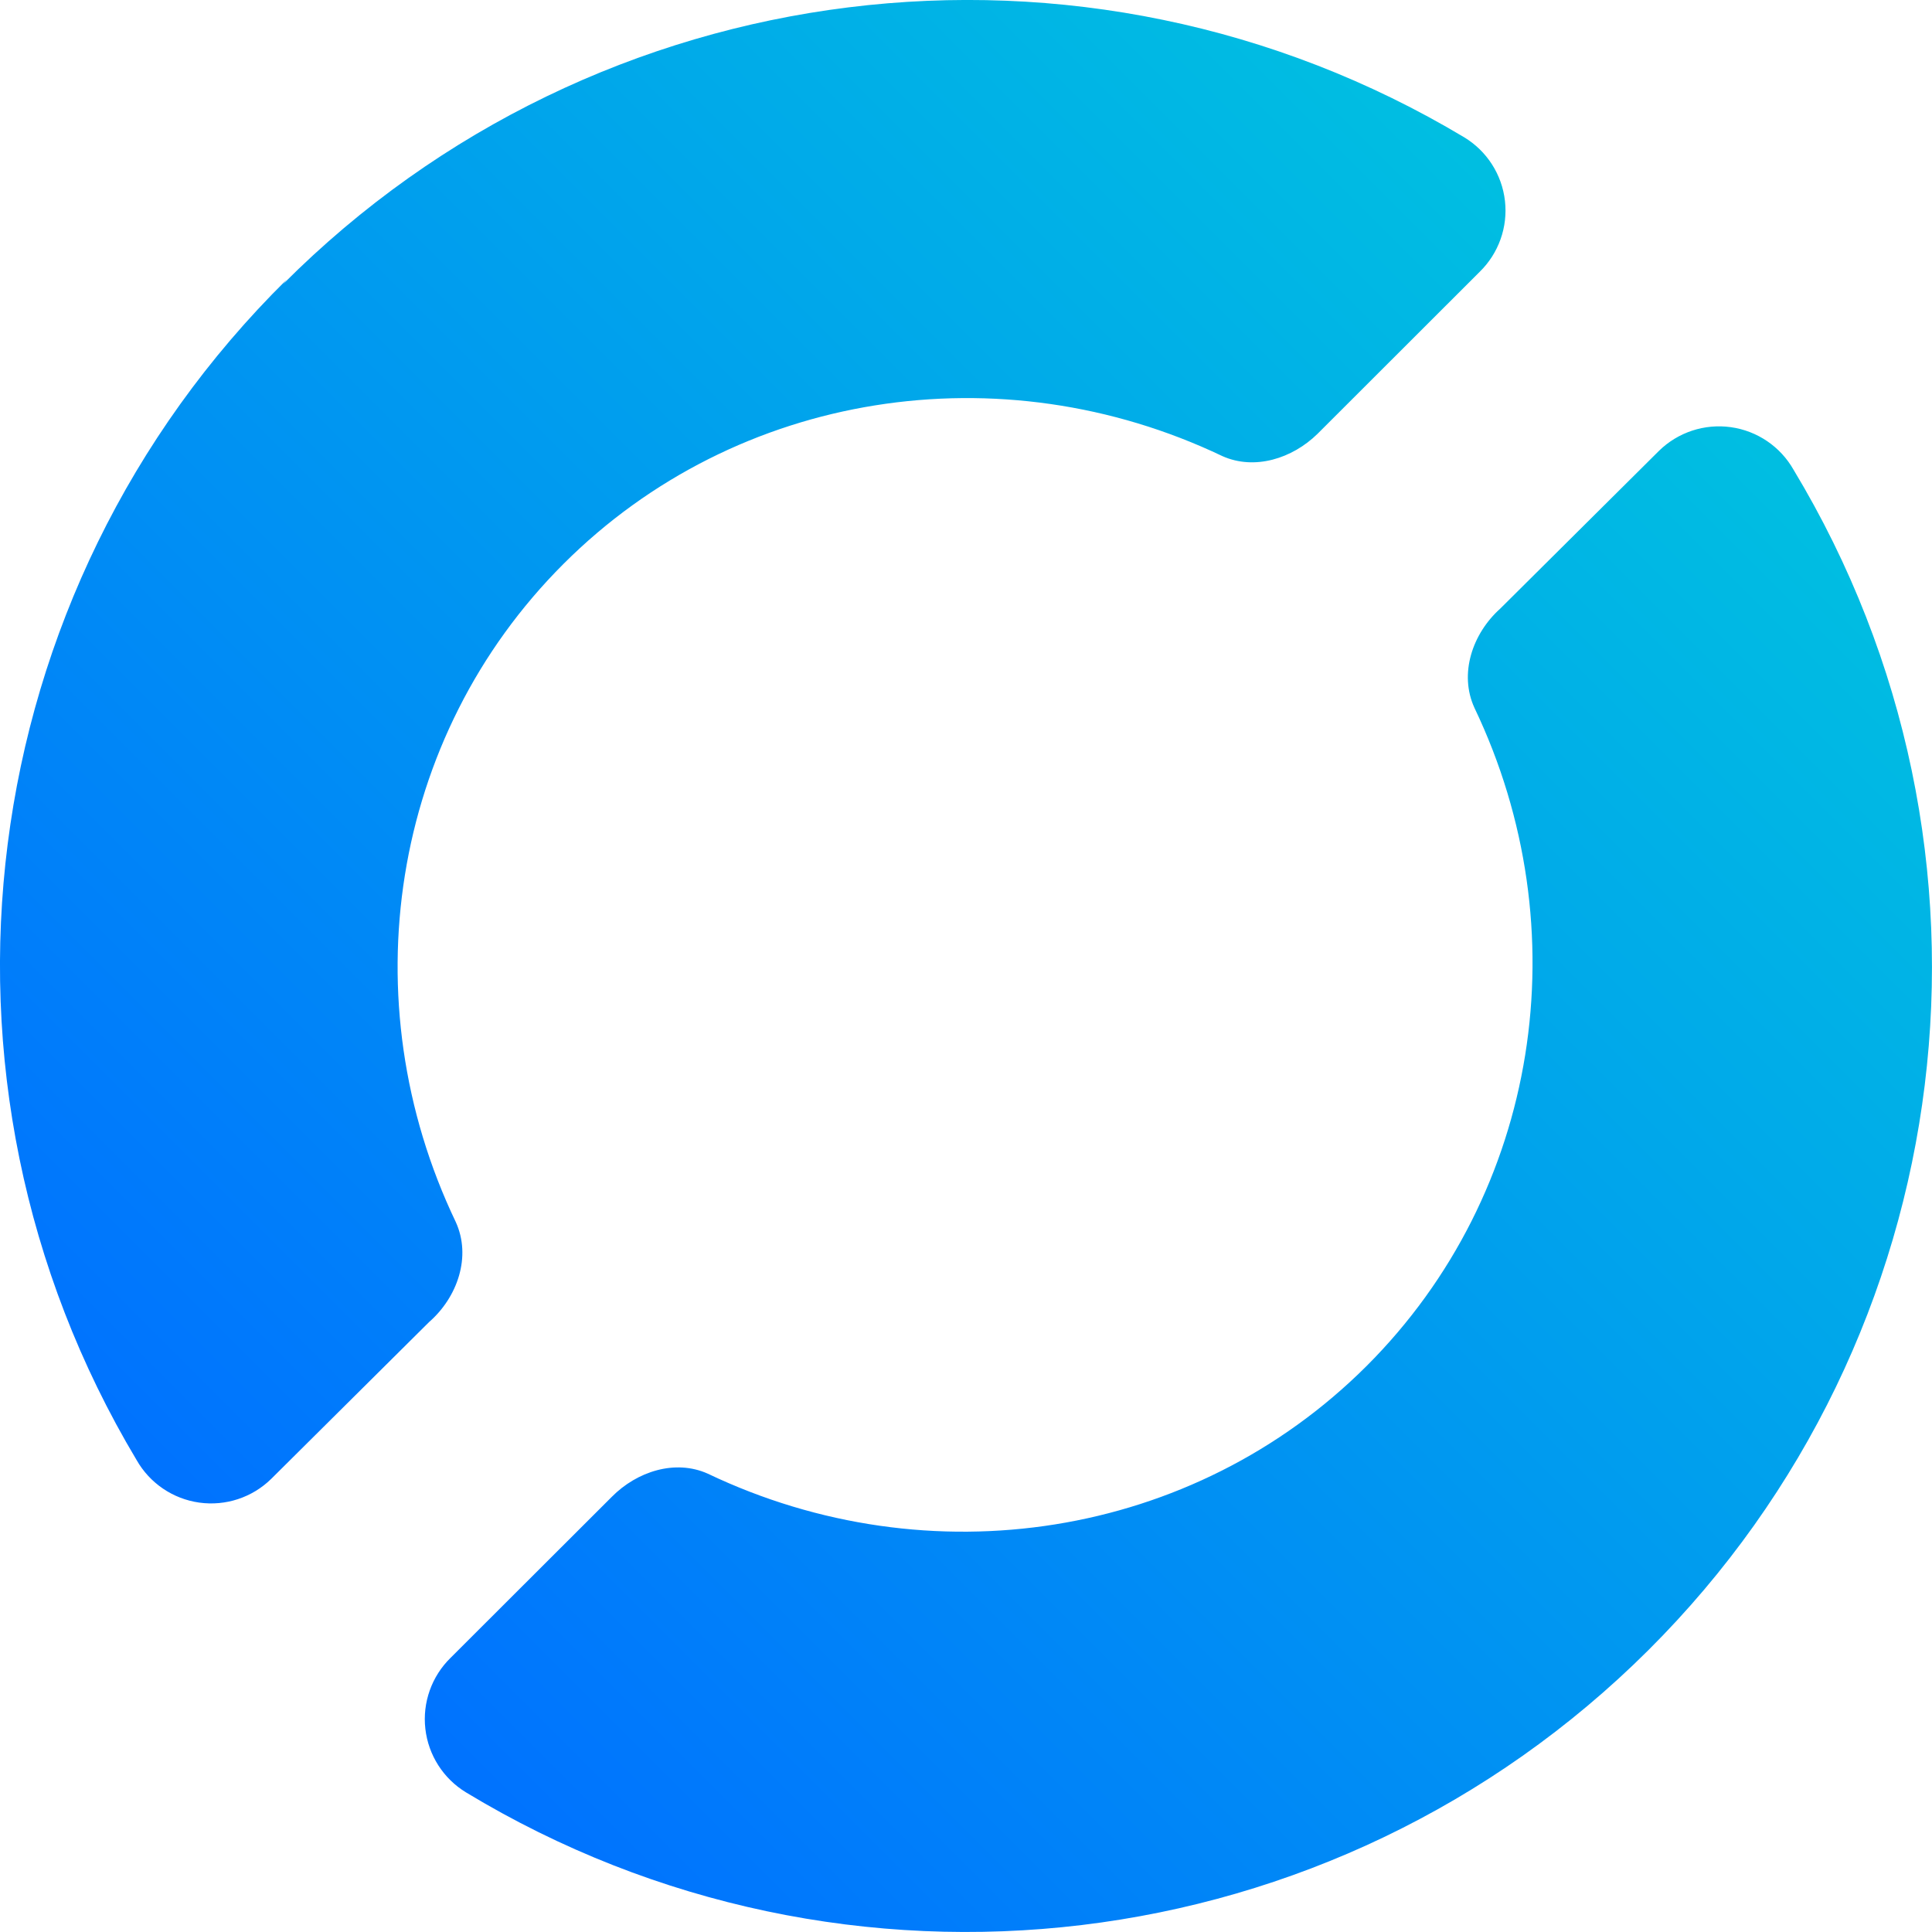
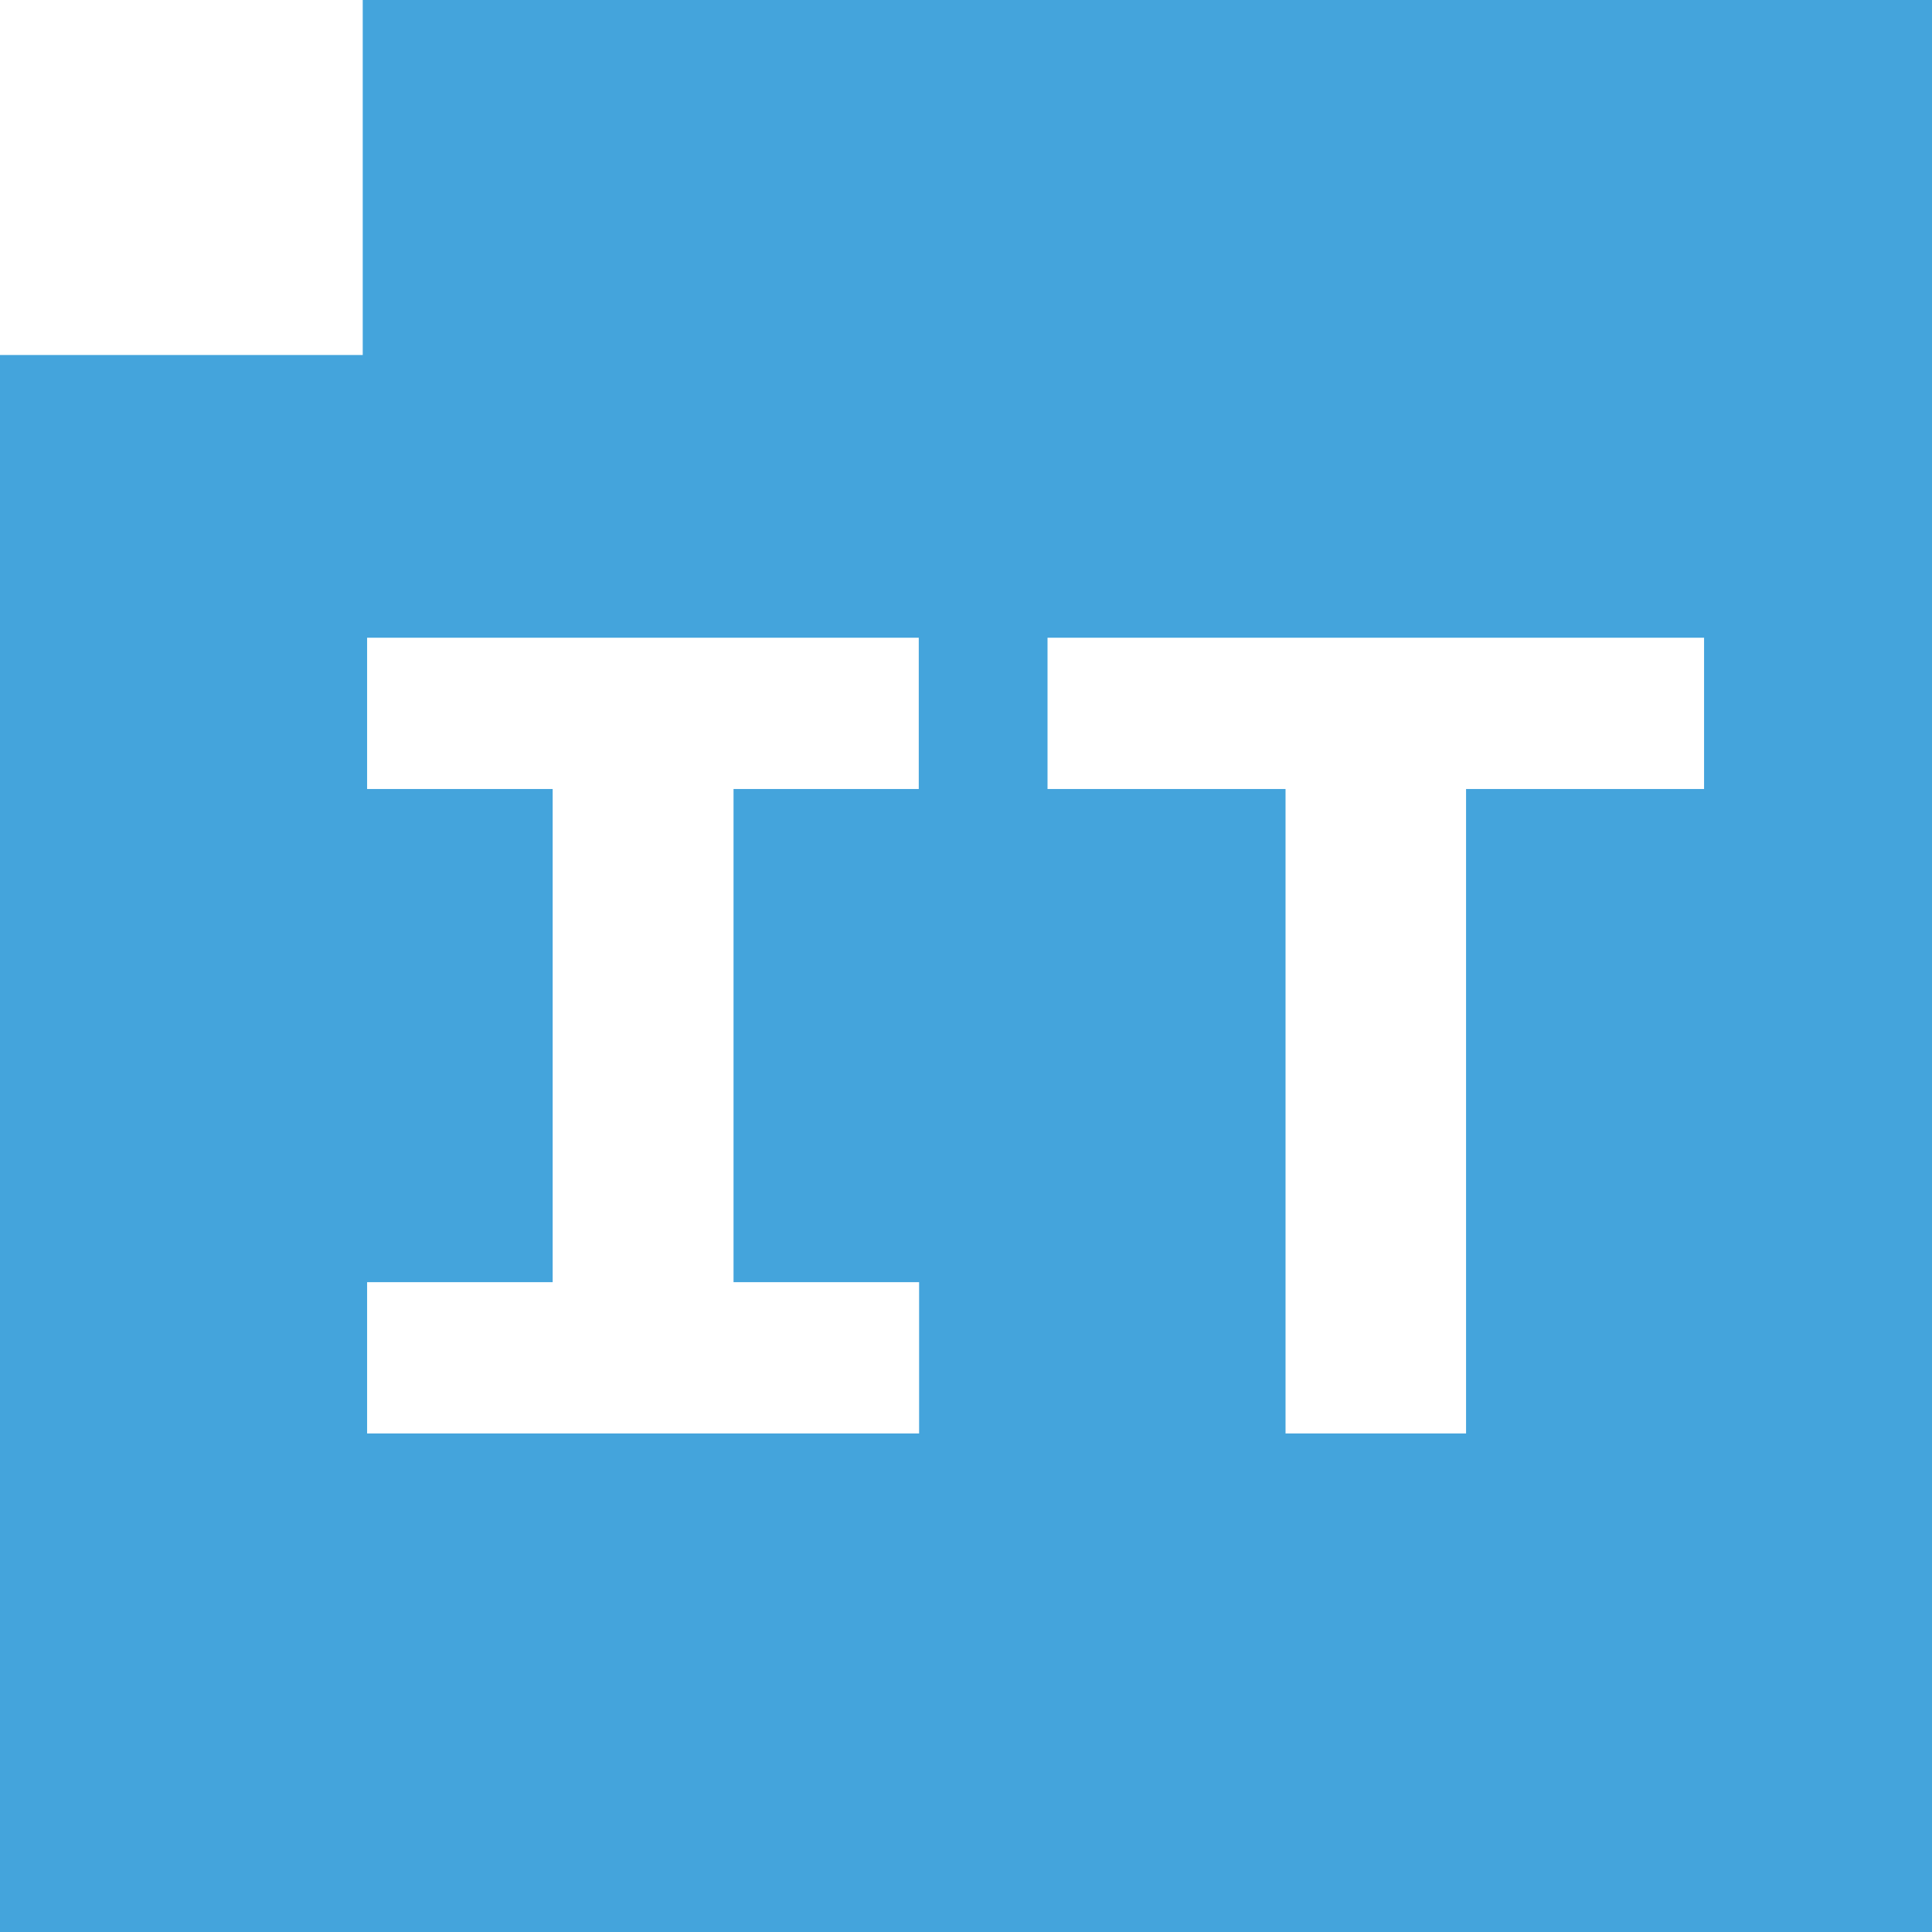
- <svg xmlns="http://www.w3.org/2000/svg" xmlns:xlink="http://www.w3.org/1999/xlink" xml:space="preserve" viewBox="66.993 897.484 26 26">
-   <linearGradient id="a" x1=".148" x2=".845" y1=".851" y2=".154" gradientTransform="matrix(26.301 0 0 26.331 90.674 911.757)" gradientUnits="userSpaceOnUse">
-     <stop offset="0" stop-color="#0071ff" />
-     <stop offset="1" stop-color="#00bfe1" />
-   </linearGradient>
-   <defs>
-     <linearGradient xlink:href="#a" id="b" x1=".148" x2=".845" y1=".851" y2=".154" gradientTransform="matrix(26.00048 0 0 25.99935 66.993 897.485)" gradientUnits="userSpaceOnUse" />
-   </defs>
-   <path fill="url(#b)" d="m89.318 903.552-2.135 2.122c-.376.337-.558.879-.347 1.337 1.422 2.976.882 6.524-1.452 8.856-2.335 2.331-5.887 2.87-8.866 1.449-.439-.197-.954-.03-1.292.312l-2.17 2.167a1.154 1.154 0 0 0 .208 1.81 13.005 13.005 0 0 0 15.91-1.912 12.97 12.97 0 0 0 1.956-15.887 1.154 1.154 0 0 0-1.812-.254zm-18.467-2.305a12.969 12.969 0 0 0-2.02 15.885 1.154 1.154 0 0 0 1.812.254l2.124-2.11c.385-.336.572-.884.359-1.348-1.423-2.976-.884-6.524 1.451-8.856 2.334-2.332 5.887-2.871 8.866-1.45.434.194.942.033 1.281-.3l2.182-2.18a1.152 1.152 0 0 0-.208-1.81 13.009 13.009 0 0 0-15.893 1.973z" />
+ <svg xmlns="http://www.w3.org/2000/svg" viewBox="0 0 57.47 57.47">
+   <path d="M10.79 0v10.56H0v46.91h57.47V0H10.79Zm16.55 23.47h-5.52v14.67h5.52v4.5H10.92v-4.5h5.52V23.47h-5.52v-4.5h16.41v4.5Zm23.35 0h-7.08v19.17h-5.37V23.47h-7.08v-4.5h19.53v4.5Z" style="fill:#44a4dc;stroke-width:0" />
</svg>
